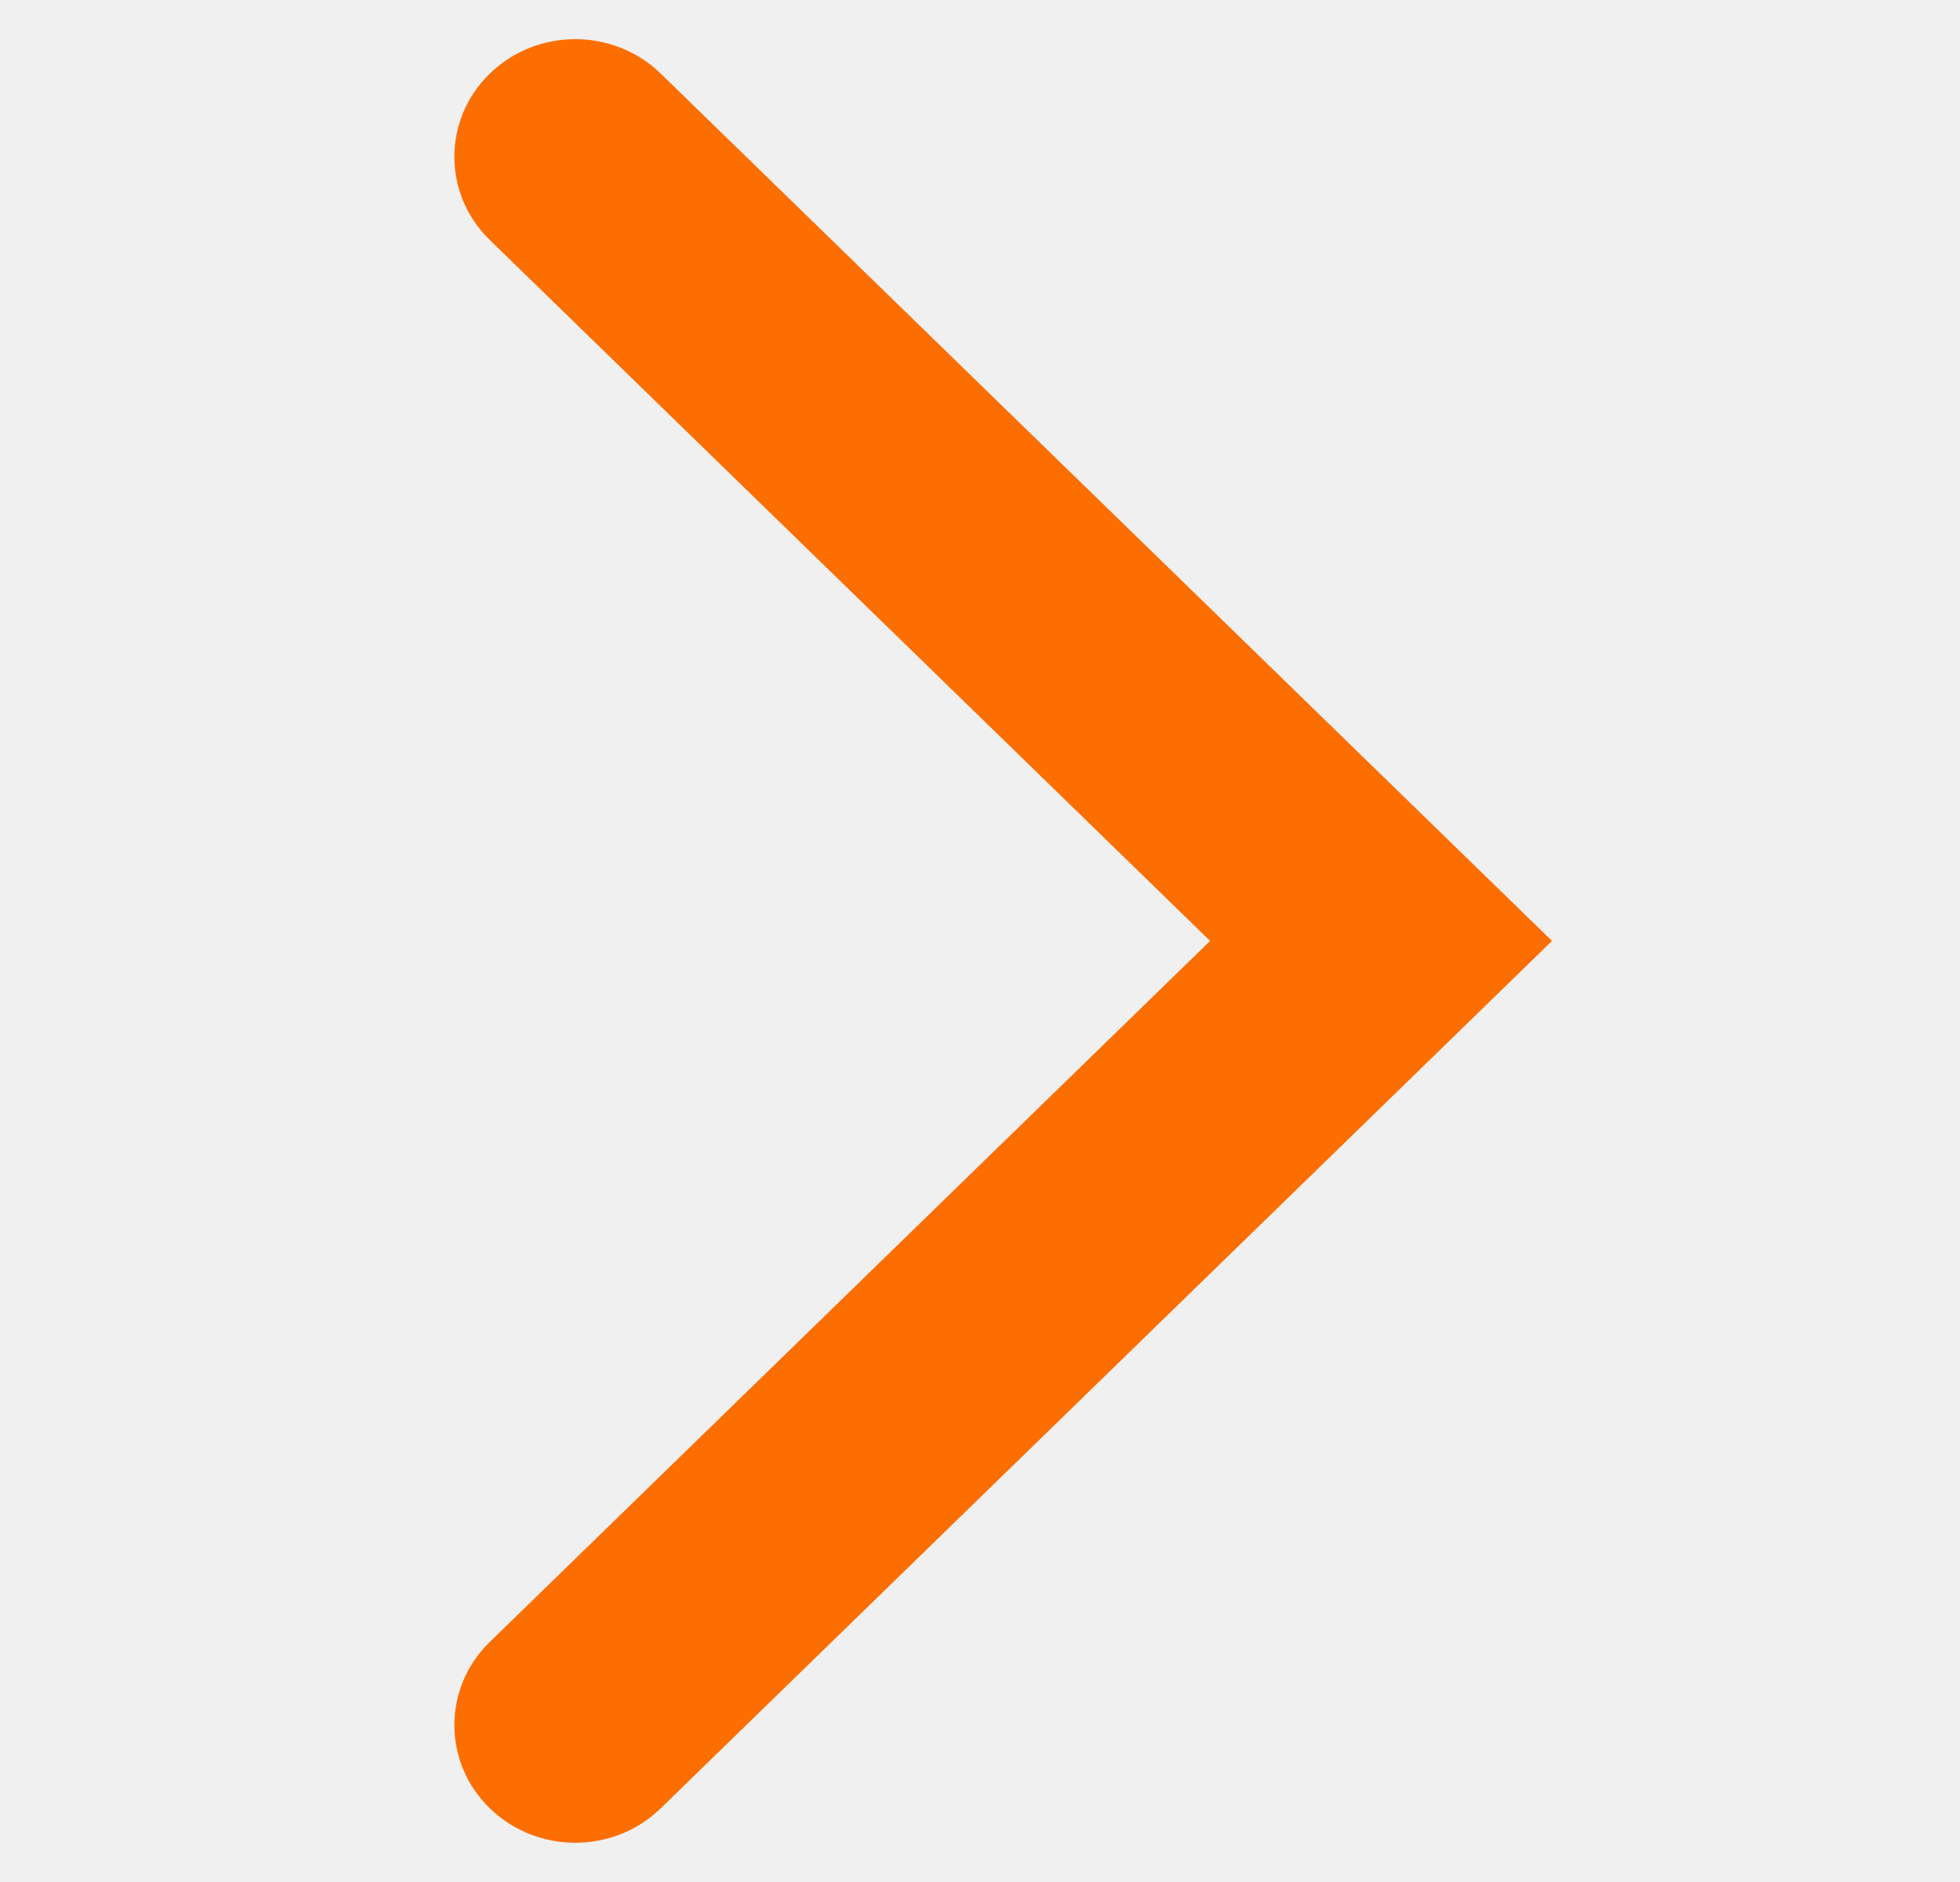
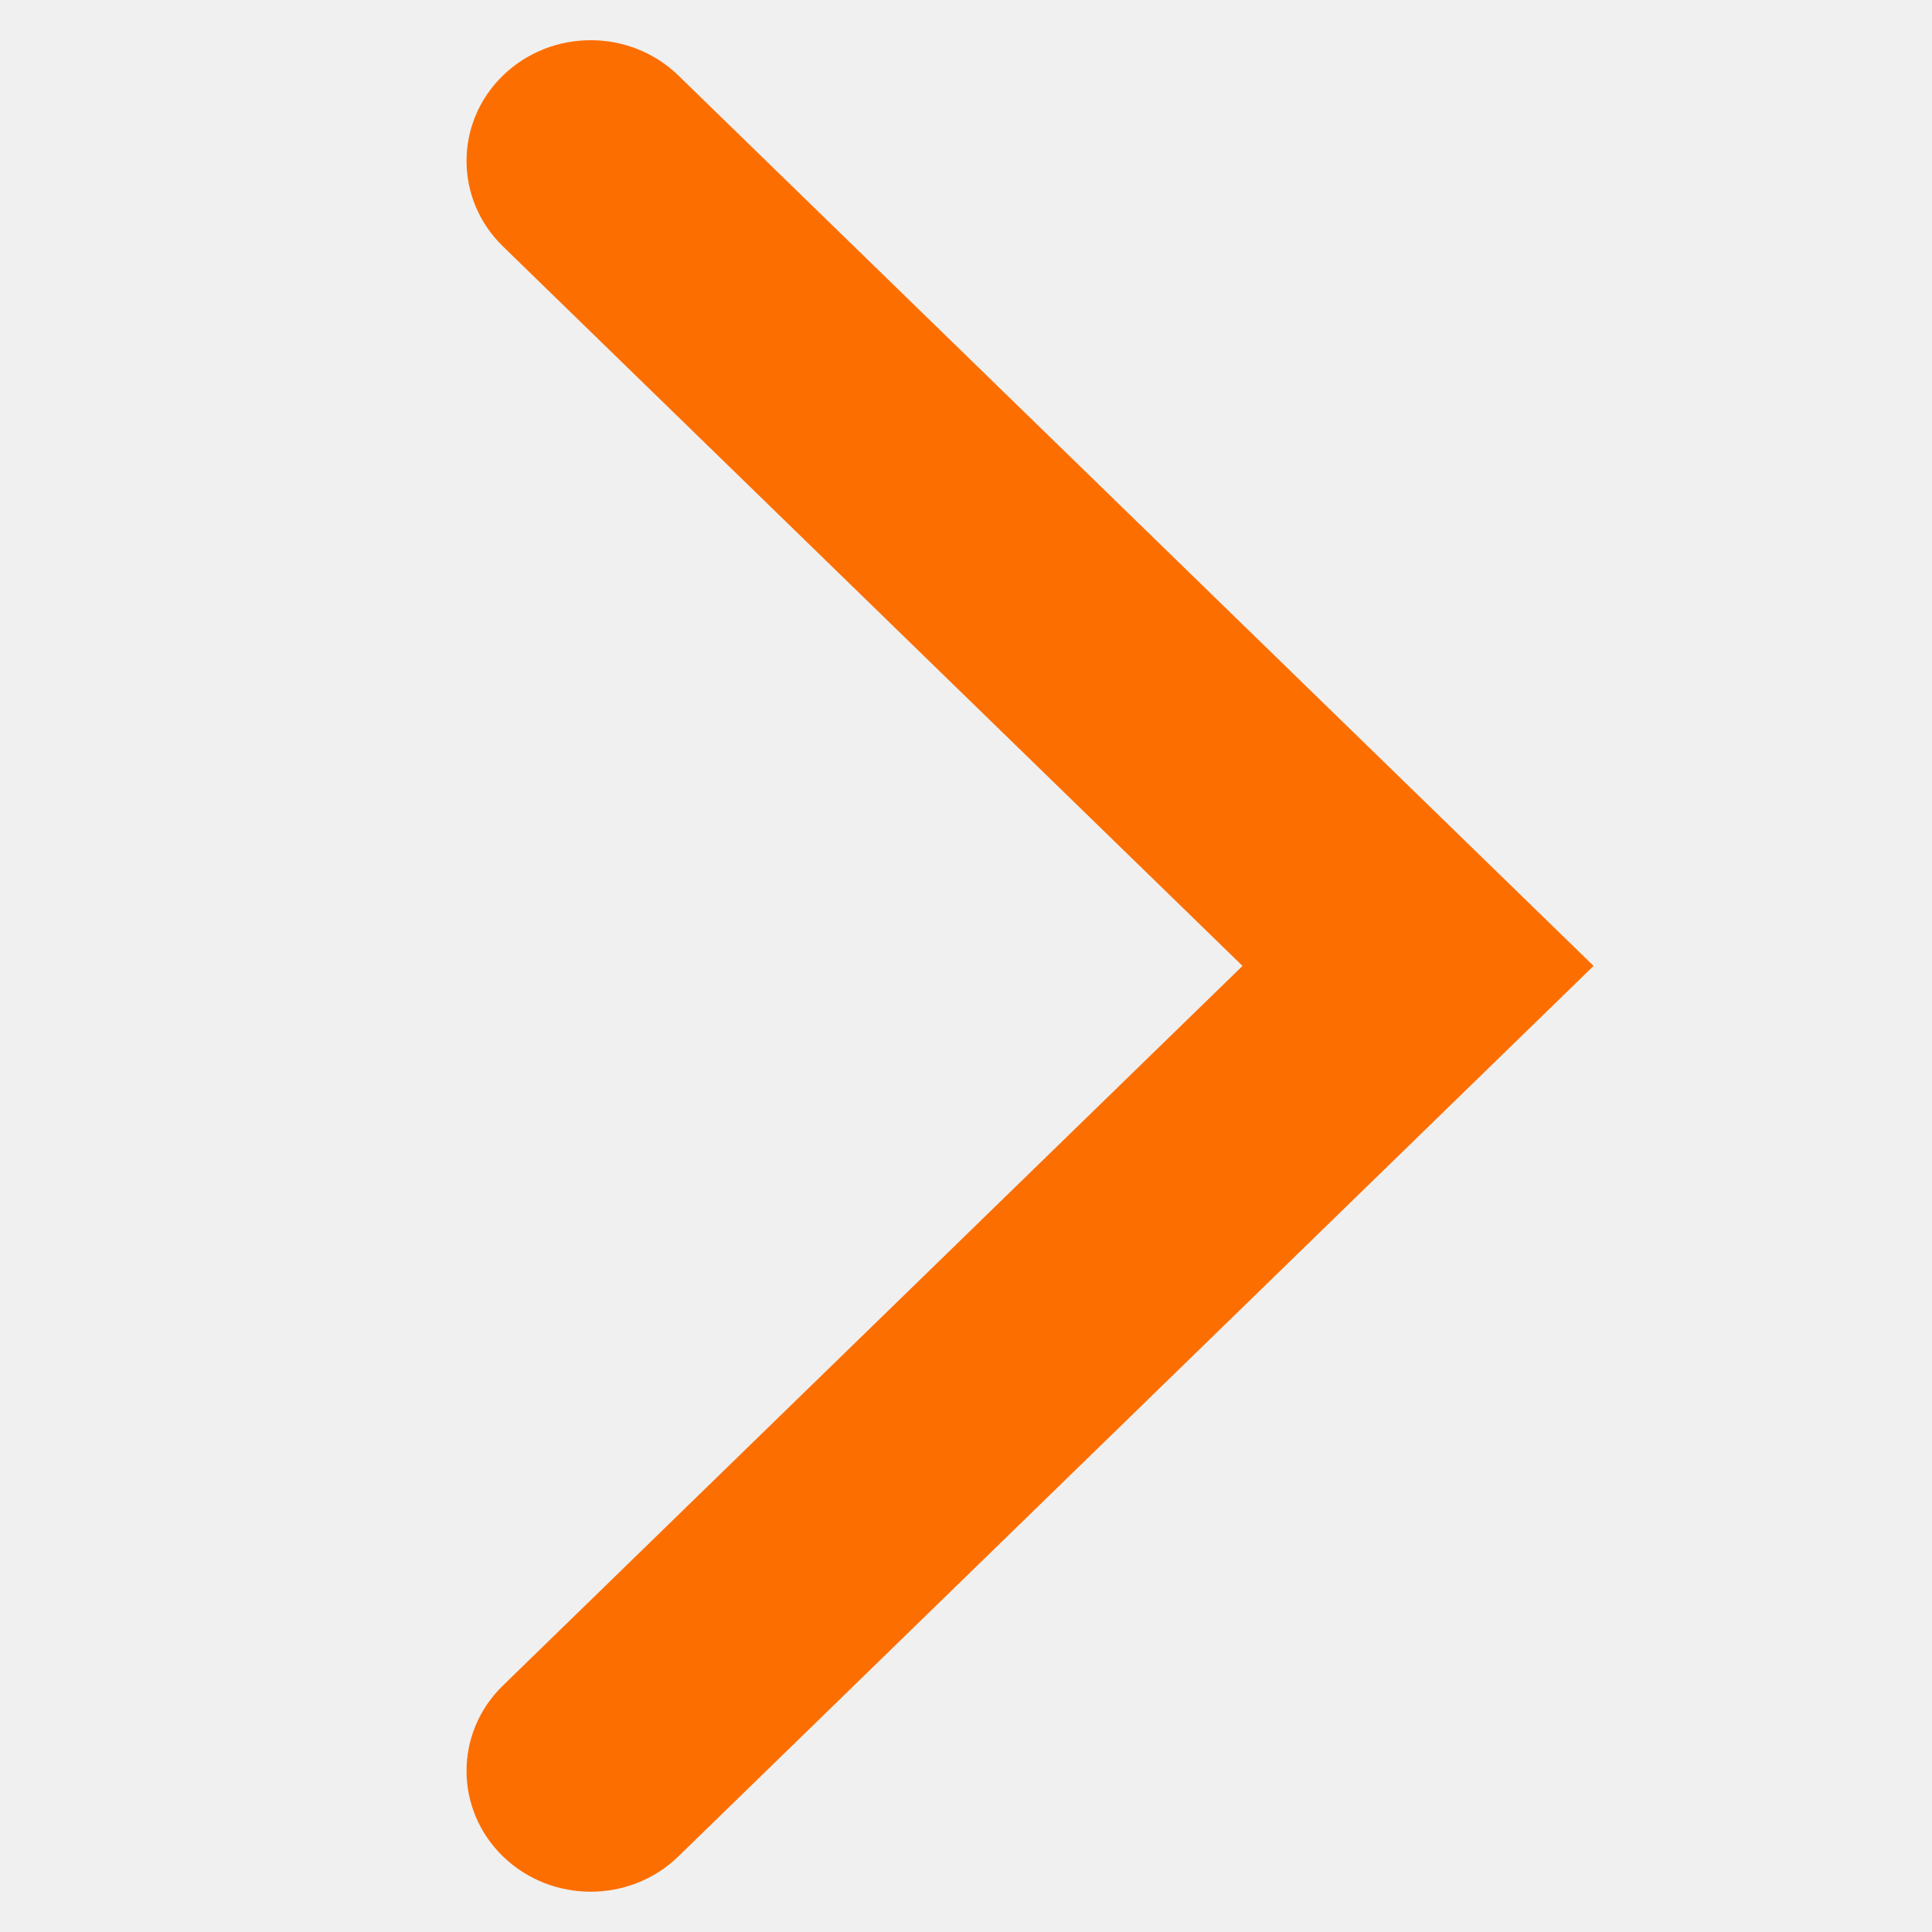
- <svg xmlns="http://www.w3.org/2000/svg" viewBox="0 0 25 24" fill="none">
+ <svg xmlns="http://www.w3.org/2000/svg" viewBox="0 0 24 24" fill="none">
  <g clip-path="url(#clip0_126_919)">
    <path fill-rule="evenodd" clip-rule="evenodd" d="M6.247 0.939C5.645 1.524 5.645 2.474 6.247 3.06L15.435 11.999L6.247 20.939C5.645 21.524 5.645 22.474 6.247 23.06C6.85 23.646 7.826 23.646 8.428 23.06L19.796 11.999L8.428 0.939C7.826 0.353 6.85 0.353 6.247 0.939Z" fill="#FD6E00" />
  </g>
  <defs>
    <clipPath id="clip0_126_919">
      <rect width="24.001" height="24.001" fill="white" transform="translate(0.794922 -0.00109863)" />
    </clipPath>
  </defs>
</svg>
